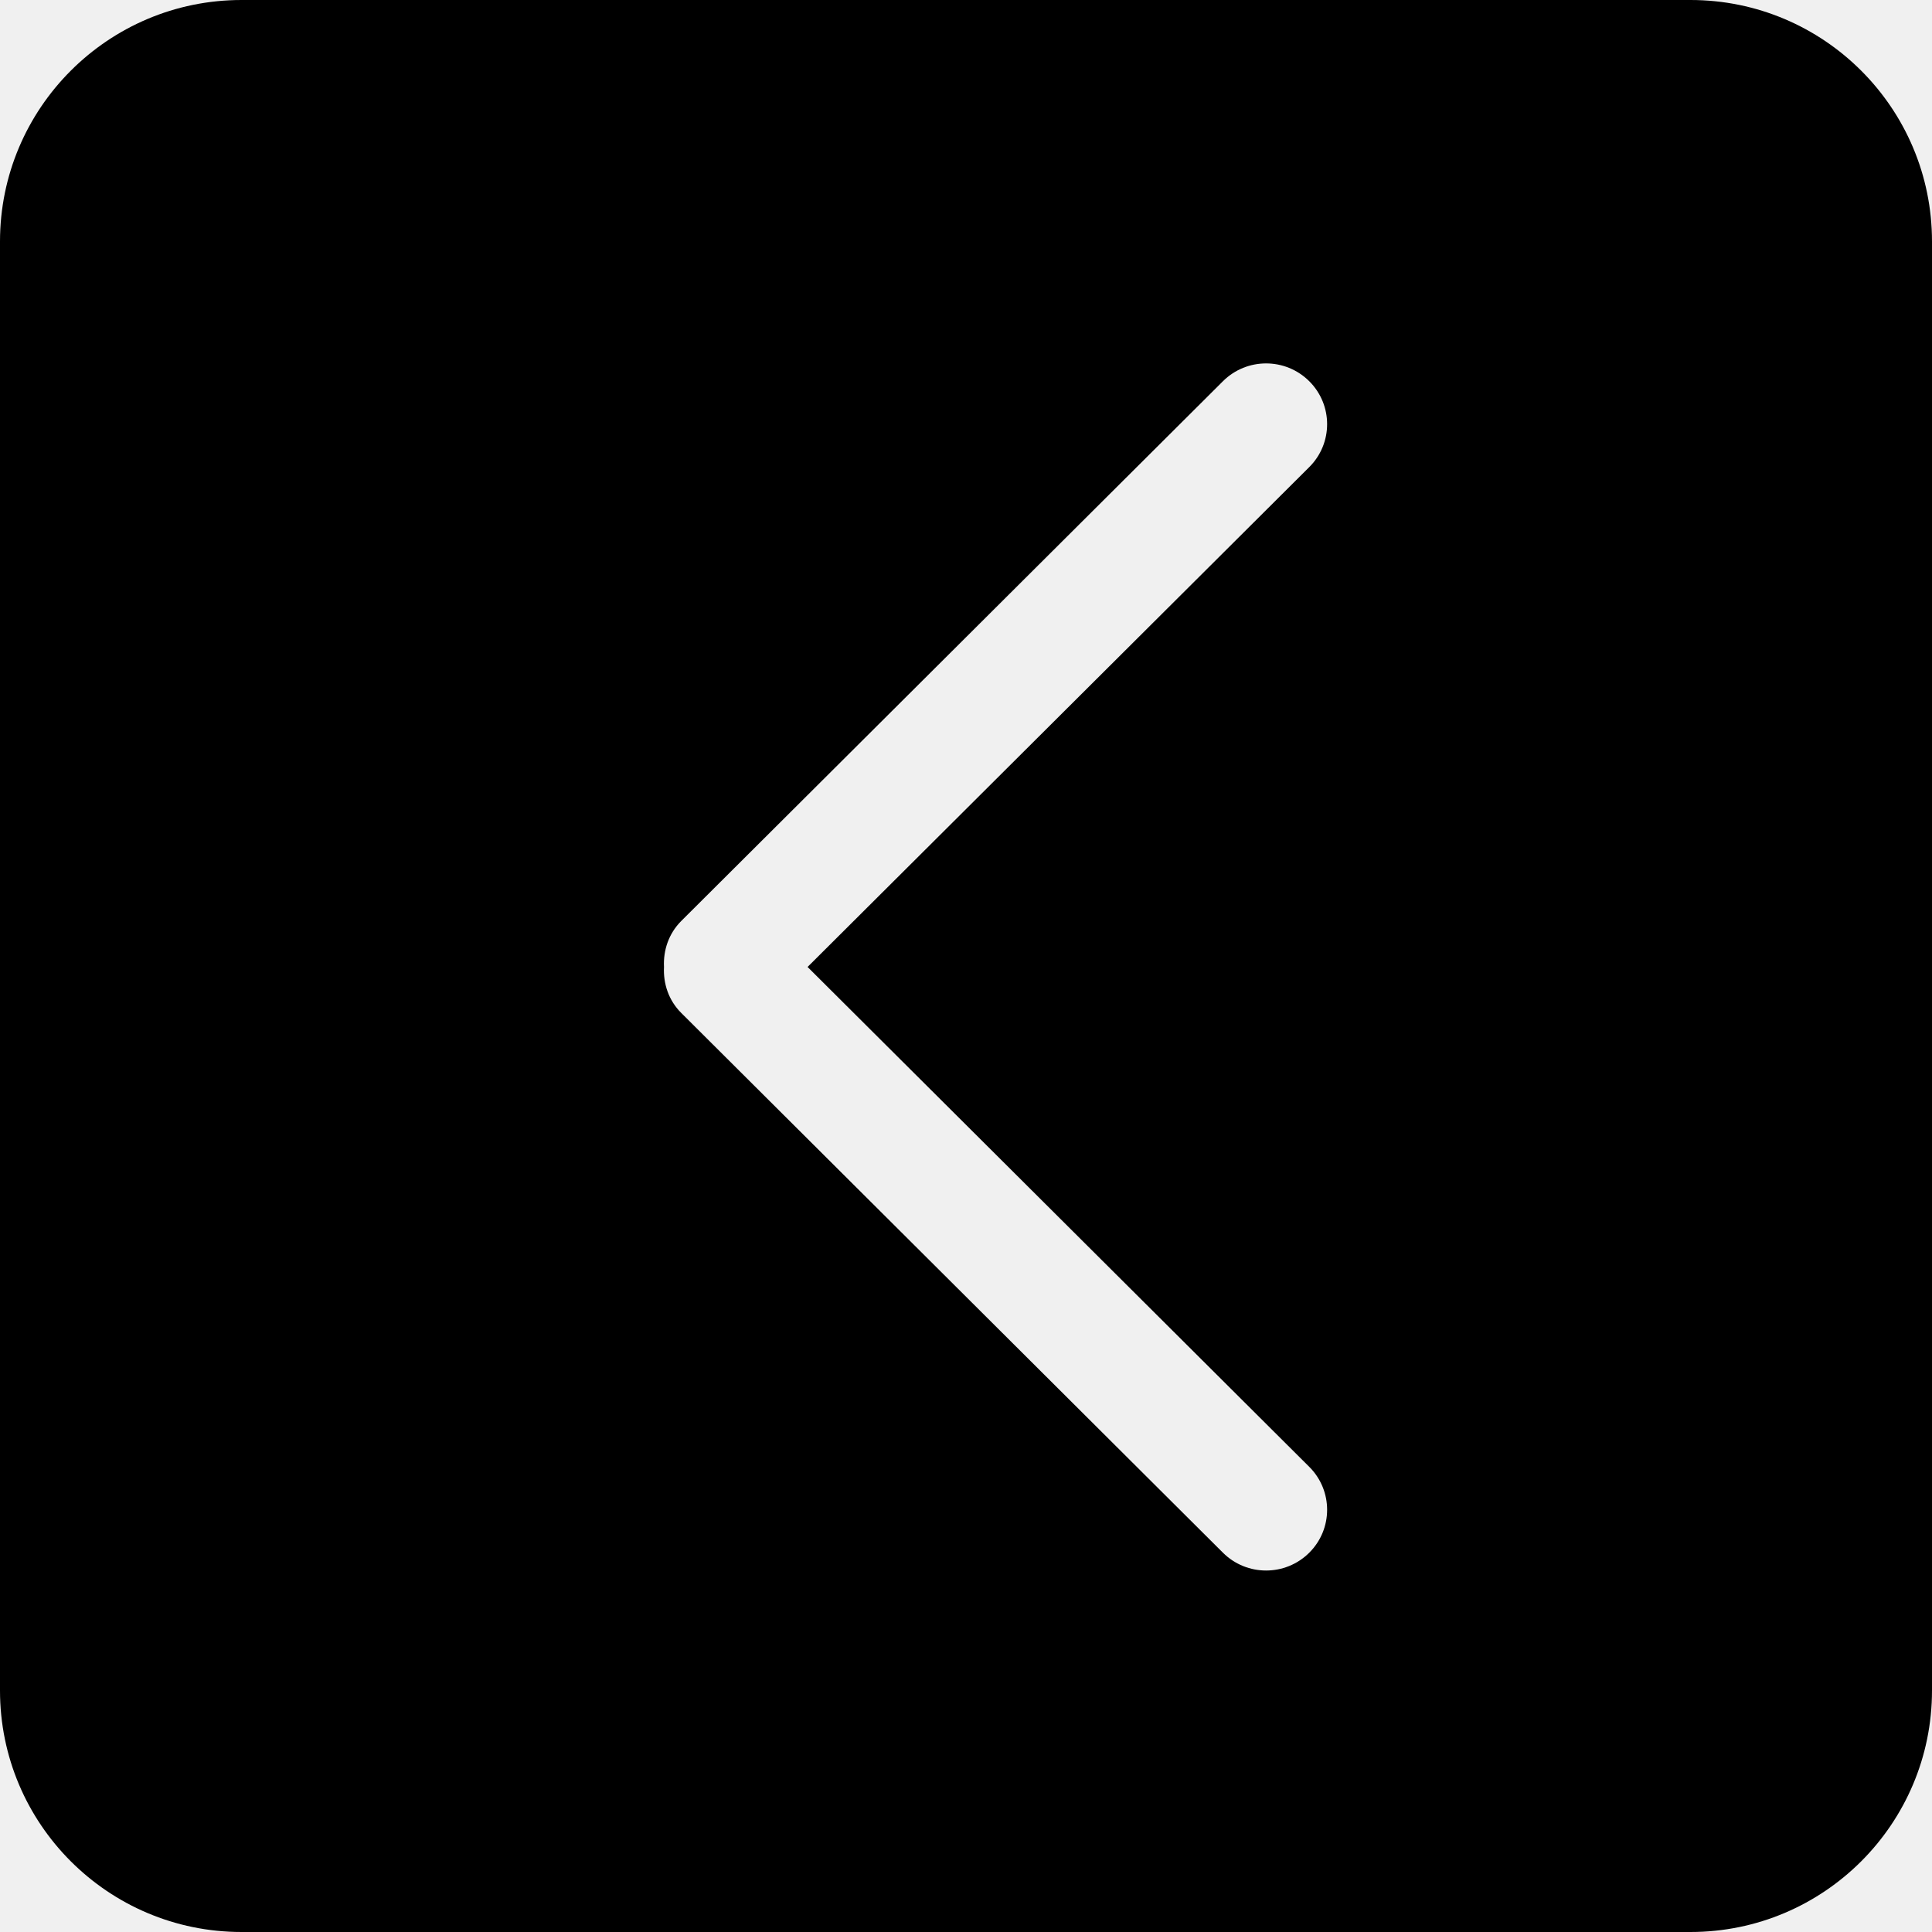
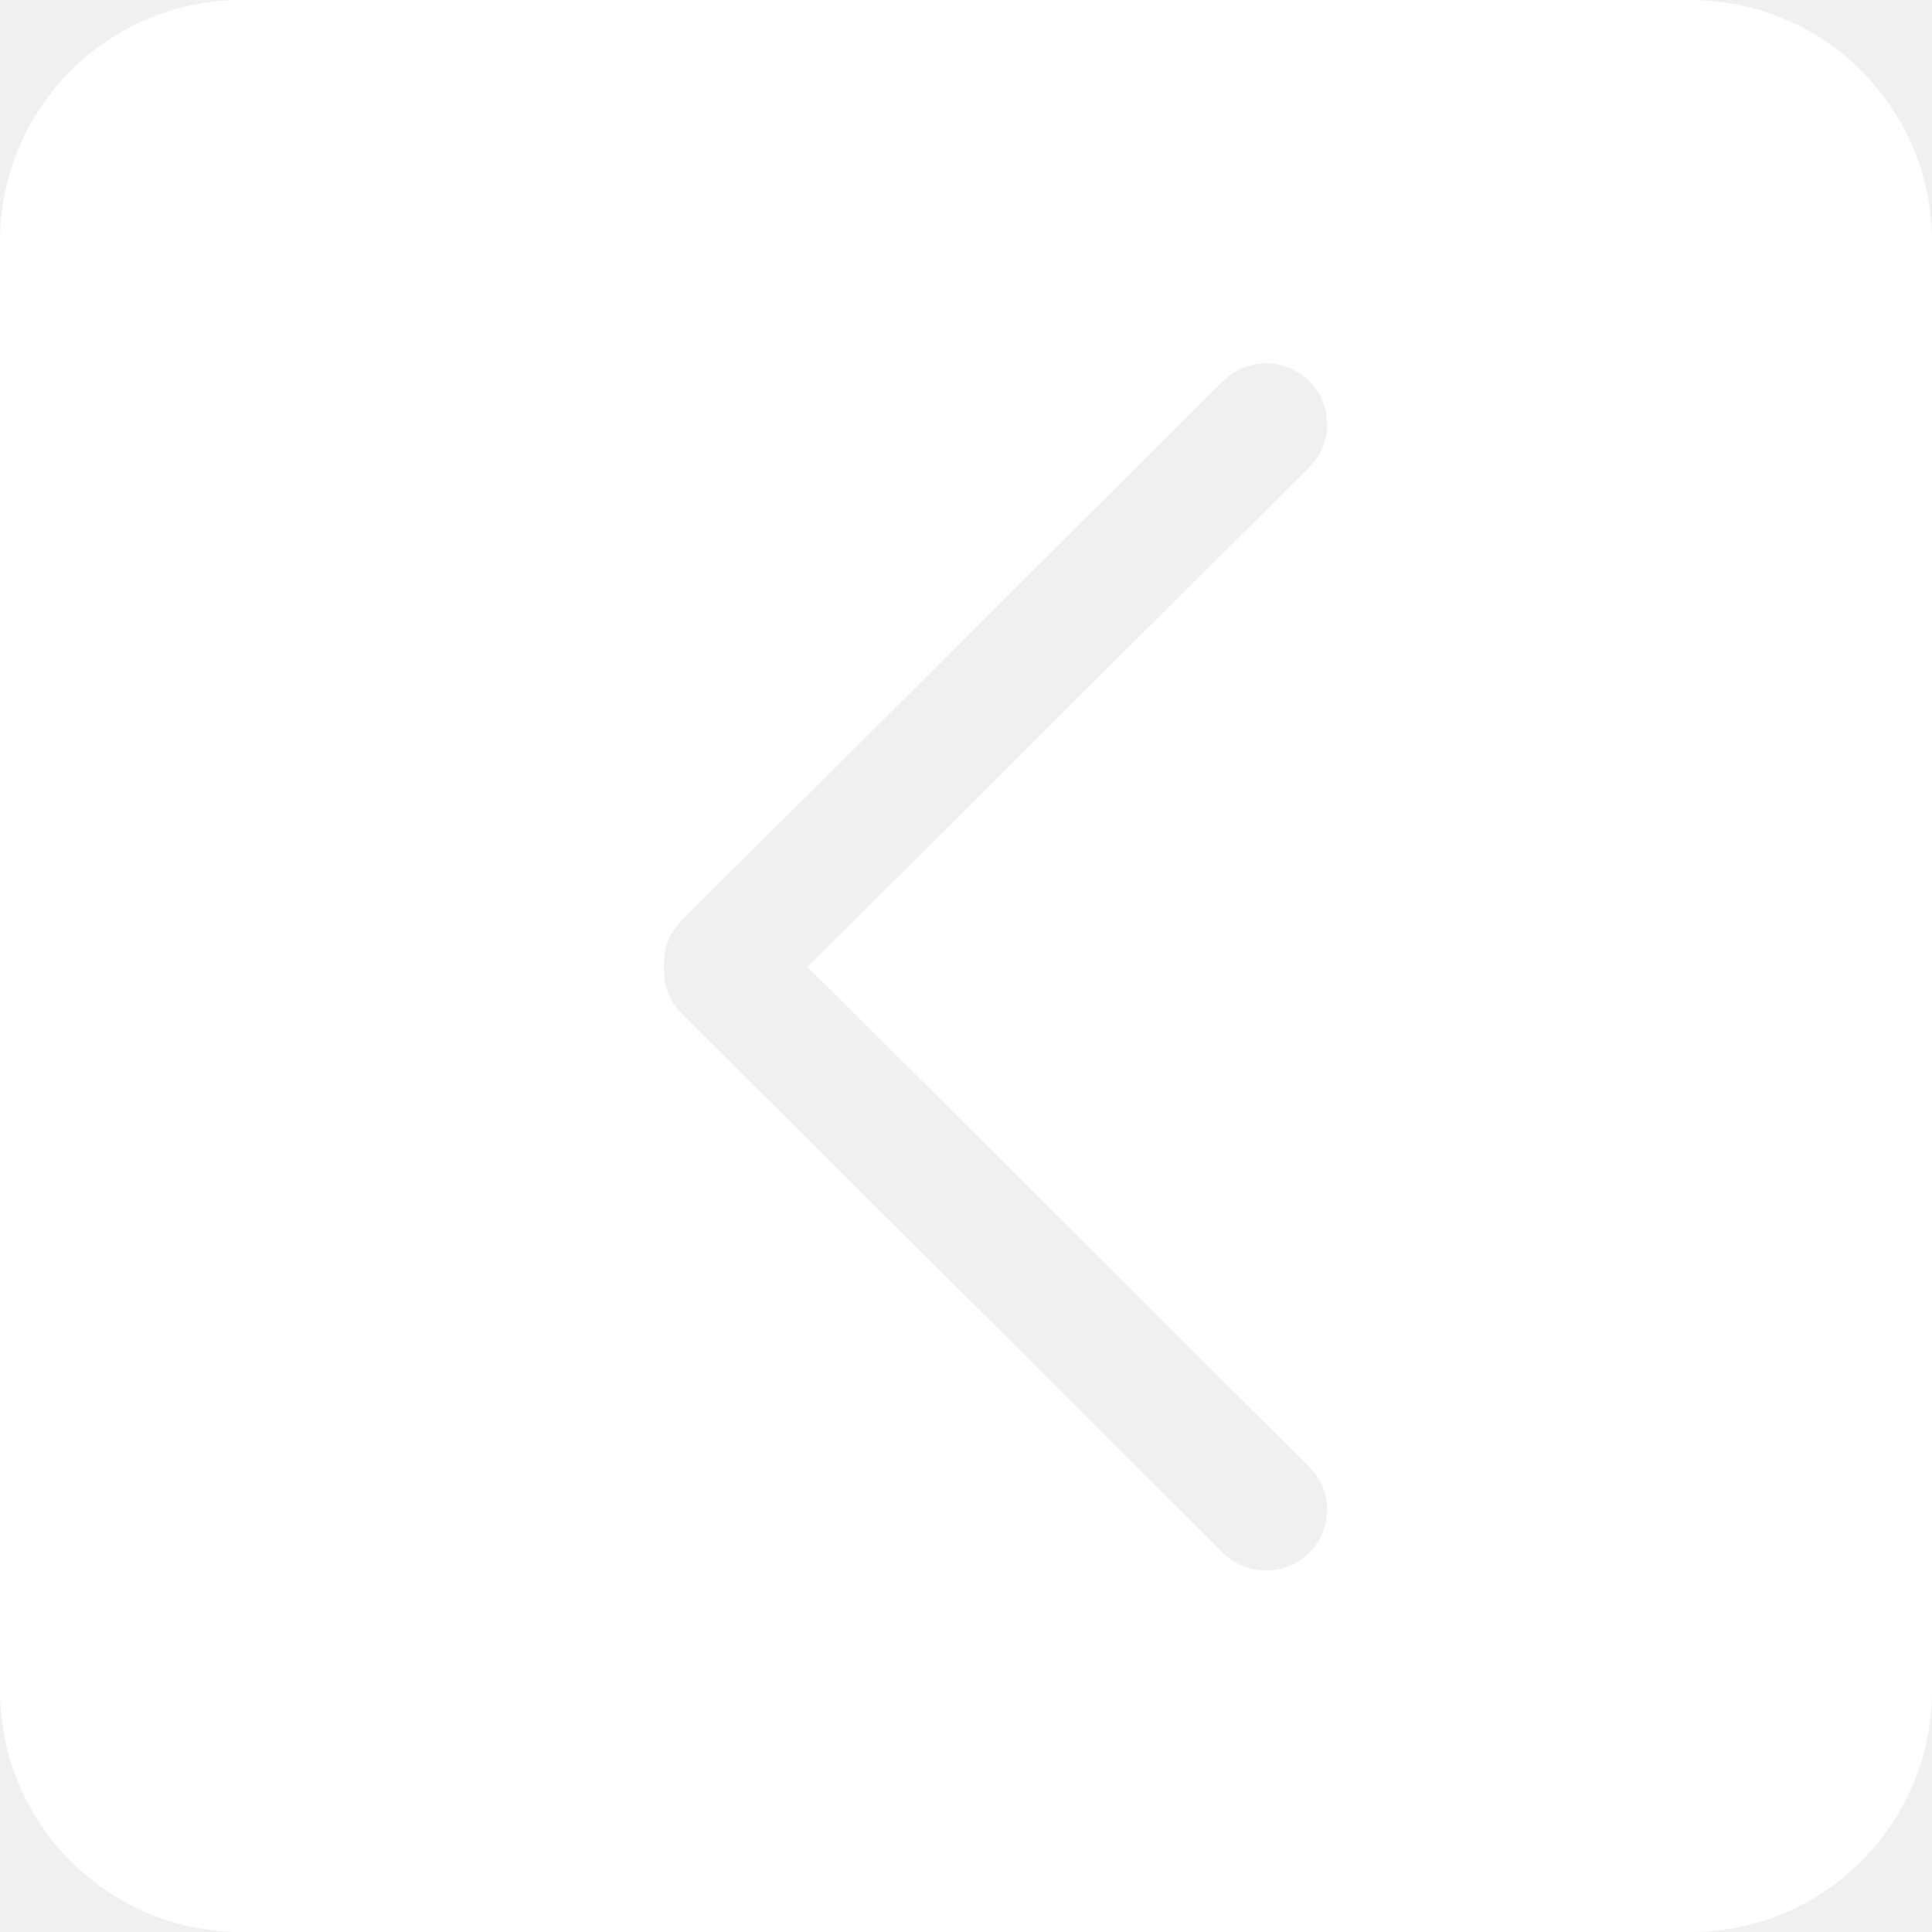
- <svg xmlns="http://www.w3.org/2000/svg" version="1.1" id="Capa_1" x="0px" y="0px" width="612px" height="612px" viewBox="0 0 612 612" style="enable-background:new 0 0 612 612;" xml:space="preserve">
+ <svg xmlns="http://www.w3.org/2000/svg" version="1.1" id="Capa_1" x="0px" y="0px" width="612px" height="612px" fill="#fff" viewBox="0 0 612 612" style="enable-background:new 0 0 612 612;" xml:space="preserve">
  <g>
    <g id="_x33__4_">
      <g>
        <path d="M535.5,0h-459C34.253,0,0,34.253,0,76.5v459C0,577.747,34.253,612,76.5,612h459c42.247,0,76.5-34.253,76.5-76.5v-459     C612,34.253,577.747,0,535.5,0z M414.726,464.642c7.555,7.517,7.555,19.699,0,27.215c-7.555,7.517-19.775,7.517-27.33,0     L215.807,320.879c-4.036-4.016-5.738-9.313-5.47-14.572c-0.268-5.241,1.453-10.558,5.47-14.574l171.589-170.978     c7.555-7.516,19.775-7.516,27.33,0s7.555,19.699,0,27.215l-158.91,158.336L414.726,464.642z" />
      </g>
    </g>
  </g>
  <g>
</g>
  <g>
</g>
  <g>
</g>
  <g>
</g>
  <g>
</g>
  <g>
</g>
  <g>
</g>
  <g>
</g>
  <g>
</g>
  <g>
</g>
  <g>
</g>
  <g>
</g>
  <g>
</g>
  <g>
</g>
  <g>
</g>
</svg>
